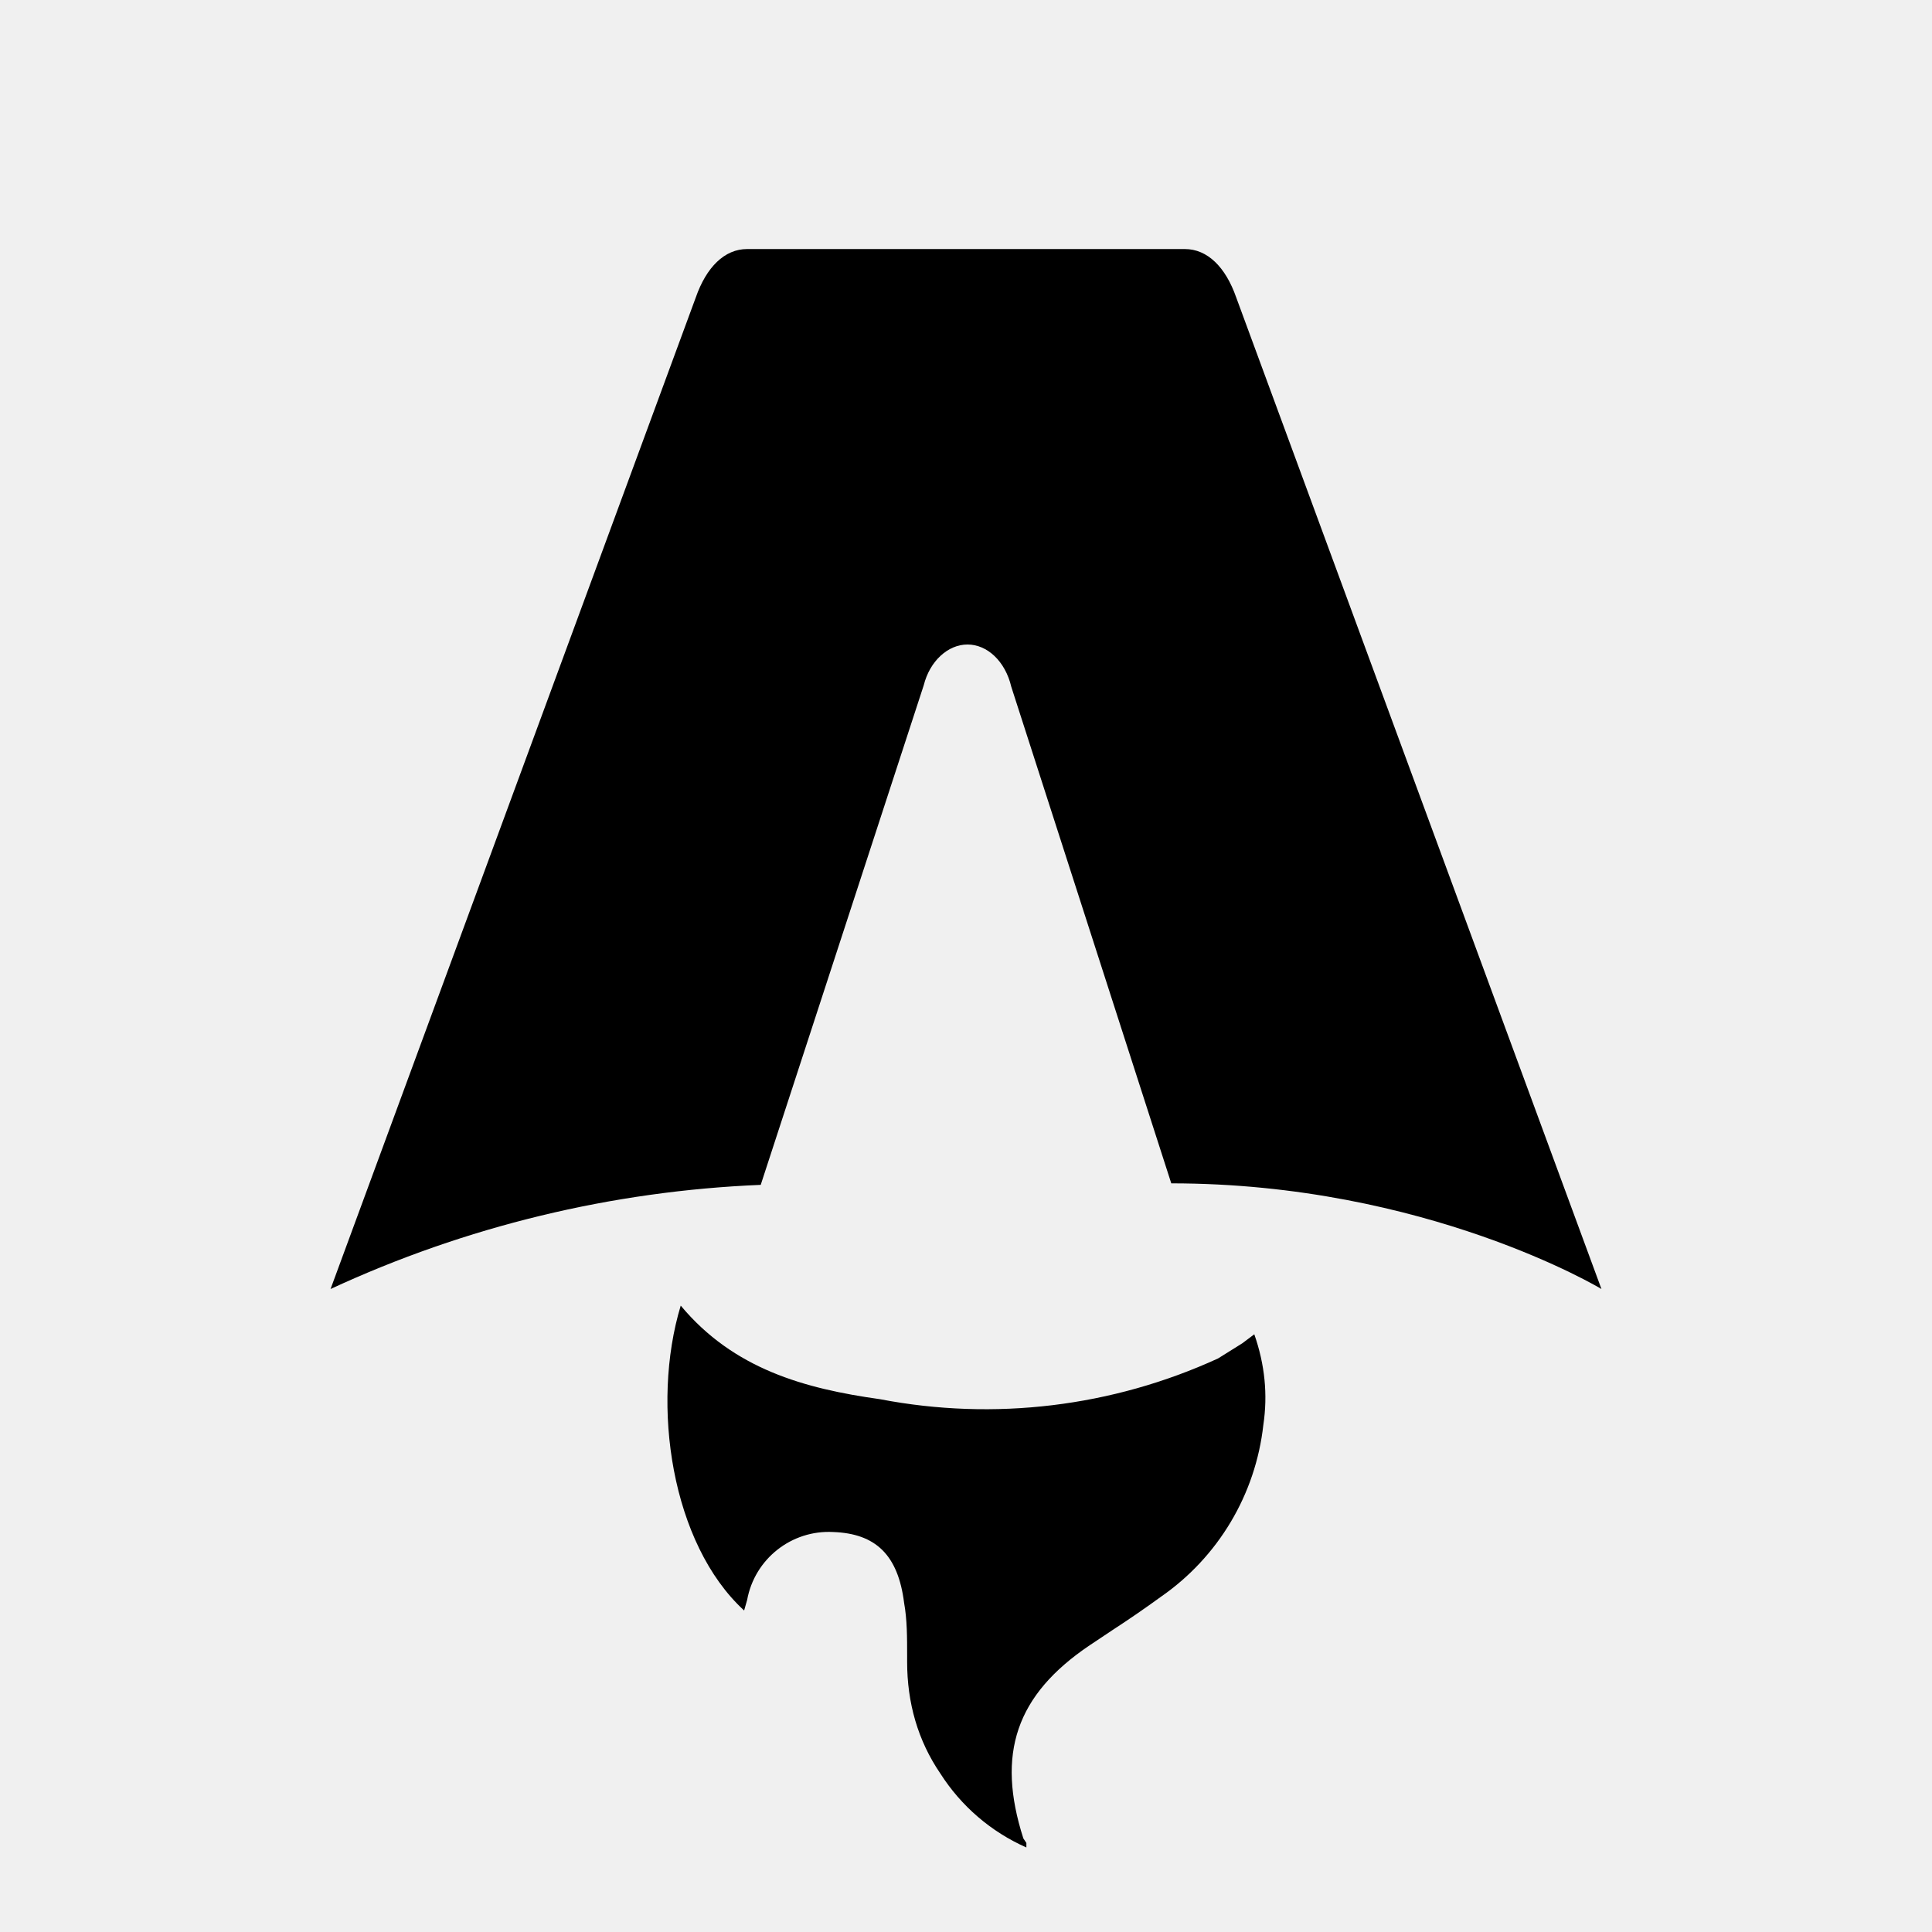
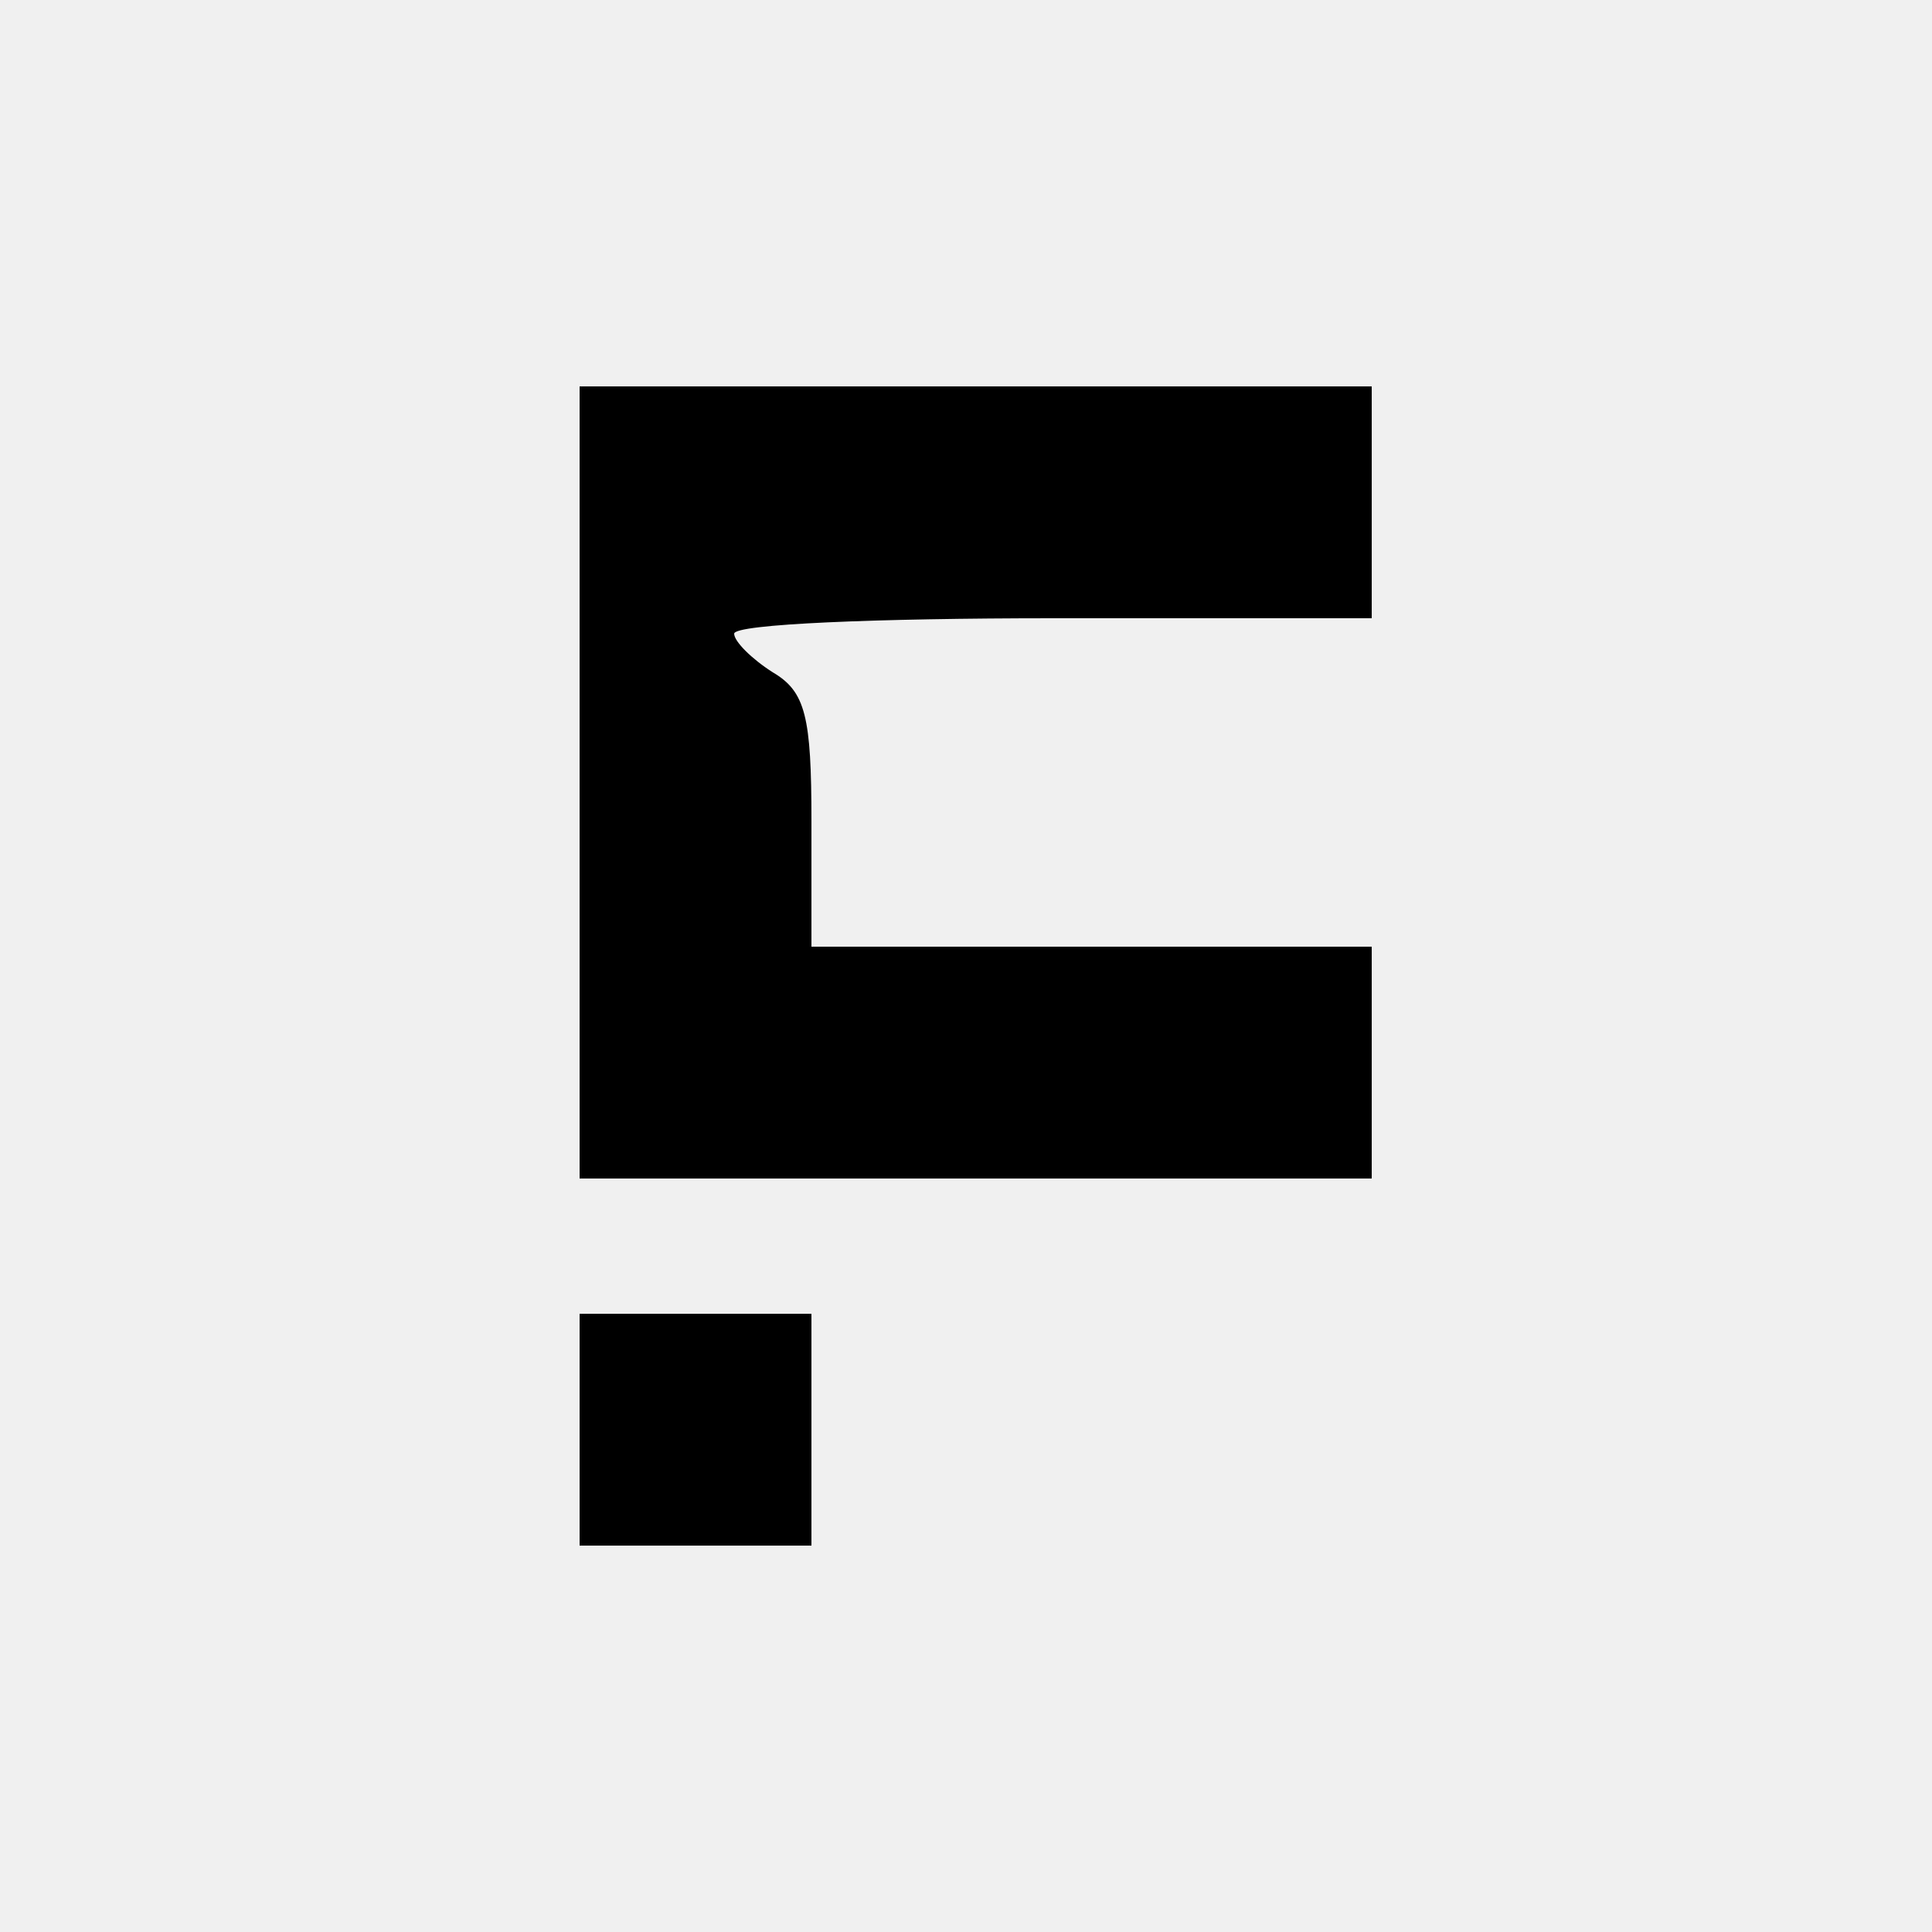
- <svg xmlns="http://www.w3.org/2000/svg" fill="none" viewBox="0 0 128 128">
-   <path d="M50.4 78.5a75.1 75.1 0 0 0-28.5 6.9l24.2-65.7c.7-2 1.9-3.2 3.4-3.2h29c1.5 0 2.7 1.2 3.4 3.2l24.2 65.7s-11.6-7-28.5-7L67 45.5c-.4-1.7-1.6-2.8-2.9-2.8-1.3 0-2.5 1.1-2.9 2.7L50.4 78.5Zm-1.1 28.2Zm-4.2-20.2c-2 6.6-.6 15.8 4.2 20.2a17.5 17.5 0 0 1 .2-.7 5.5 5.5 0 0 1 5.7-4.5c2.8.1 4.3 1.5 4.7 4.7.2 1.1.2 2.3.2 3.5v.4c0 2.7.7 5.2 2.2 7.4a13 13 0 0 0 5.7 4.9v-.3l-.2-.3c-1.8-5.6-.5-9.5 4.4-12.8l1.5-1a73 73 0 0 0 3.2-2.2 16 16 0 0 0 6.8-11.4c.3-2 .1-4-.6-6l-.8.6-1.6 1a37 37 0 0 1-22.4 2.7c-5-.7-9.7-2-13.2-6.2Z" />
-   <style>
-         path { fill: #000; }
-         @media (prefers-color-scheme: dark) {
-             path { fill: #FFF; }
-         }
-     </style>
+ <svg xmlns="http://www.w3.org/2000/svg" version="1.0" width="100pt" height="100pt" viewBox="0 0 100 100" preserveAspectRatio="xMidYMid meet">
+   <g transform="translate(0,100) scale(0.1,-0.1)" fill="#000000" stroke="none">
+     <path d="M300 595 l0 -205 205 0 205 0 0 60 0 60 -145 0 -145 0 0 65 c0 54 -3 67 -20 77 -11 7 -20 16 -20 20 0 5 74 8 165 8 l165 0 0 60 0 60 -205 0 -205 0 0 -205z" />
+     <path d="M300 260 l0 -60 60 0 60 0 0 60 0 60 -60 0 -60 0 0 -60z" />
+   </g>
</svg>
